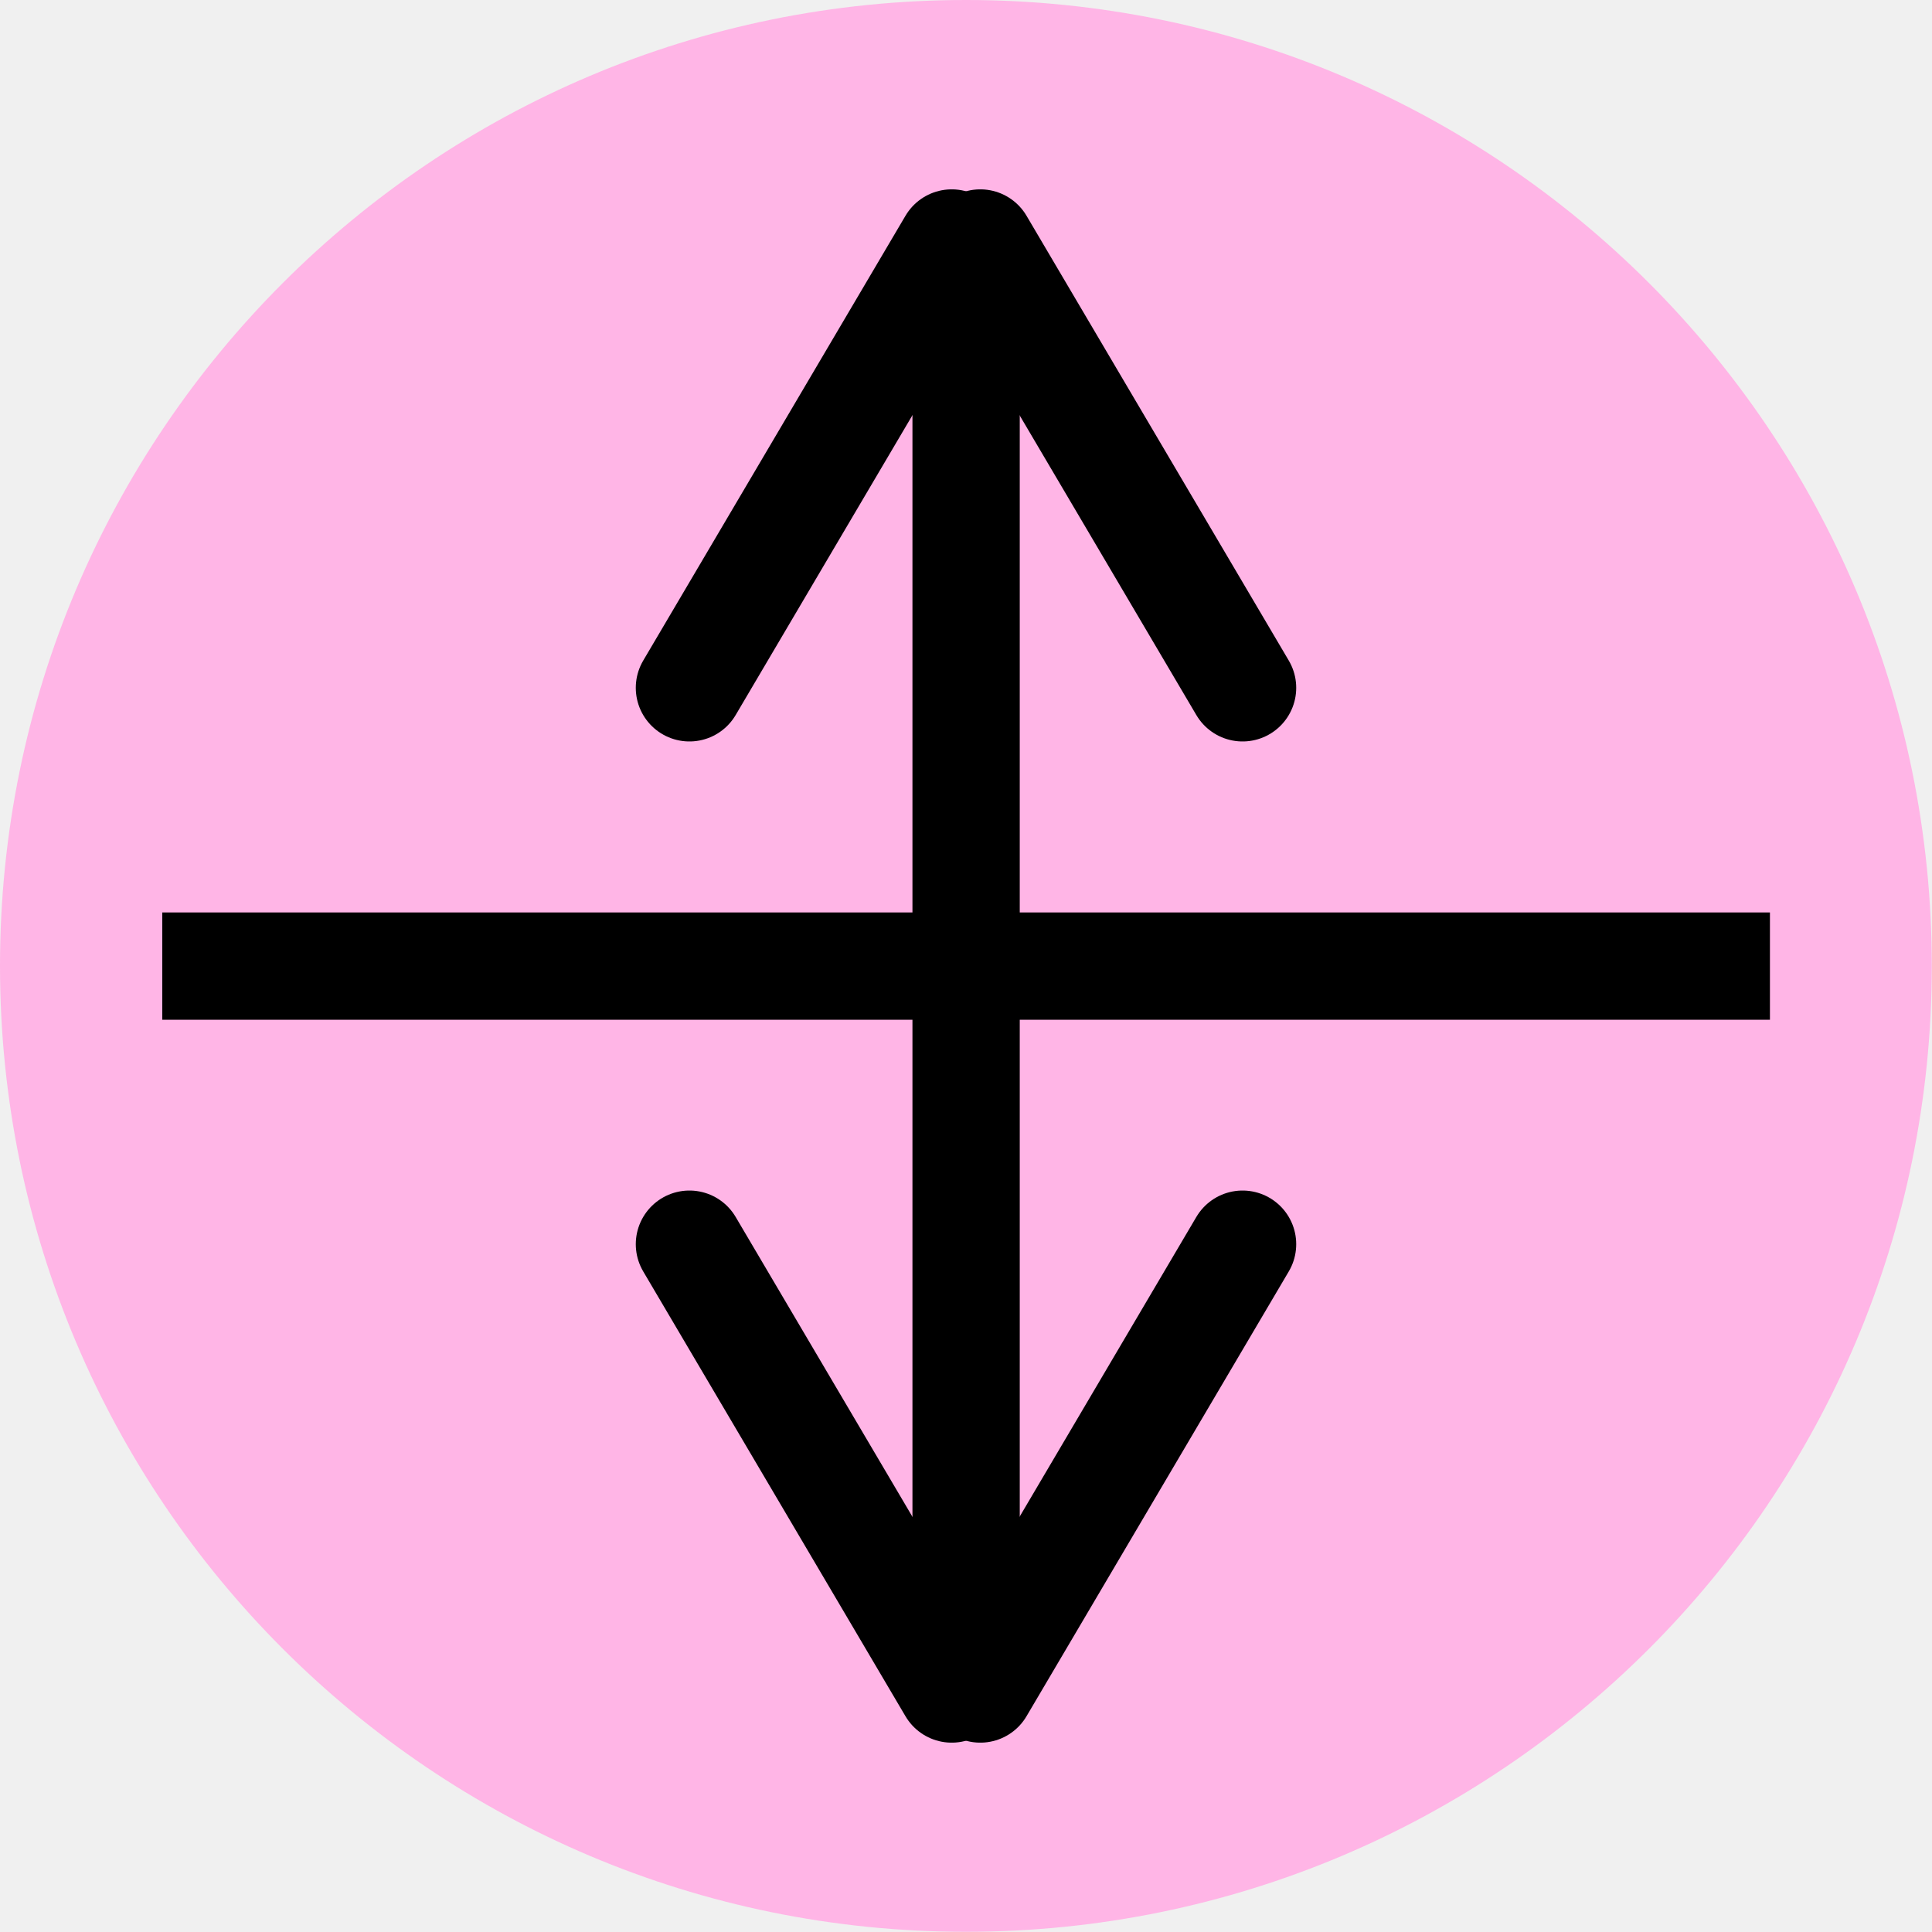
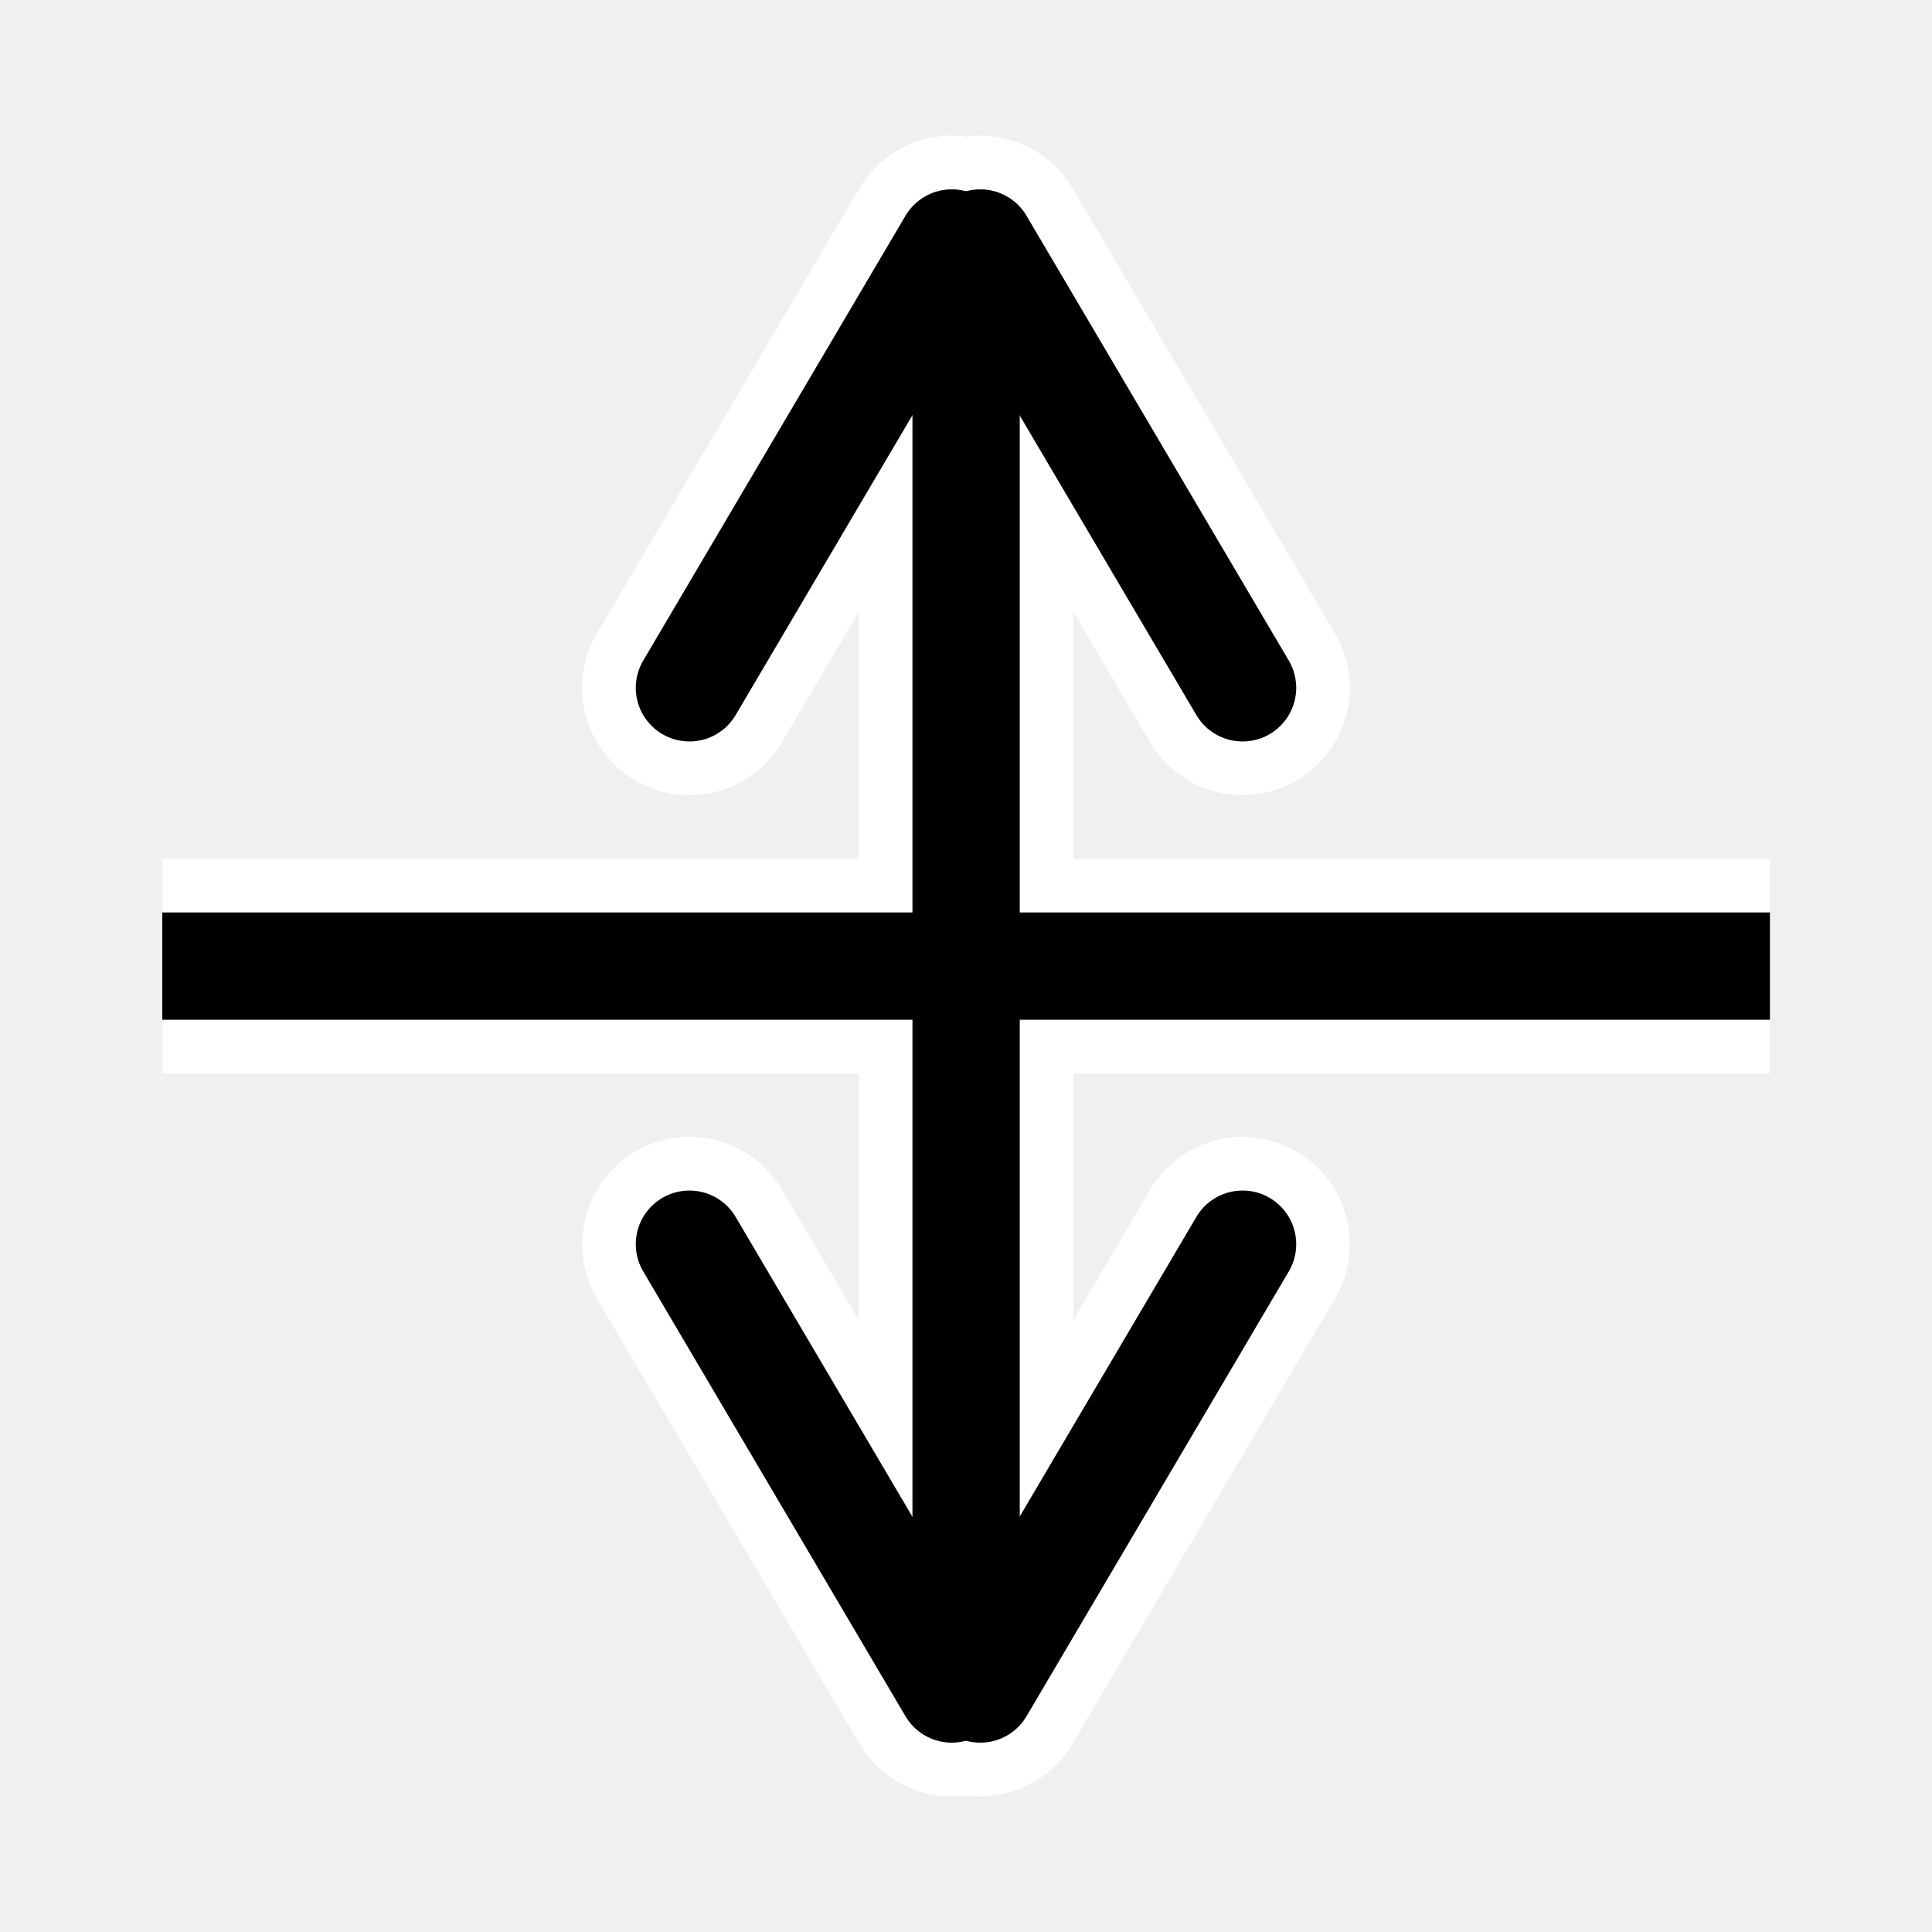
<svg xmlns="http://www.w3.org/2000/svg" width="36" height="36" viewBox="0 0 9.525 9.525" version="1.1" id="svg1">
  <defs id="defs1" />
  <g id="layer1">
-     <circle style="fill:#ffb5e6;stroke-width:0.794;stroke-linecap:round;paint-order:fill markers stroke" id="path1" cx="4.762" cy="4.762" r="4.762" />
-     <path style="fill:none;stroke:#000000;stroke-width:0.529;stroke-linecap:butt;stroke-linejoin:miter;stroke-dasharray:none;stroke-opacity:1" d="M 4.763,1.334 V 8.191" id="path2" />
-     <path style="fill:none;stroke:#000000;stroke-width:0.529;stroke-linecap:butt;stroke-linejoin:miter;stroke-dasharray:none;stroke-opacity:1" d="m 0.8,4.763 h 7.926" id="path3" />
-     <path style="fill:none;stroke:#000000;stroke-width:0.529;stroke-linecap:round;stroke-linejoin:round;stroke-dasharray:none;stroke-opacity:1" d="M 3.399,6.134 4.692,8.327" id="path4" />
-     <path style="fill:none;stroke:#000000;stroke-width:0.529;stroke-linecap:round;stroke-linejoin:round;stroke-dasharray:none;stroke-opacity:1" d="M 6.126,6.134 4.833,8.327" id="path4-3" />
-     <path style="fill:none;stroke:#000000;stroke-width:0.529;stroke-linecap:round;stroke-linejoin:round;stroke-dasharray:none;stroke-opacity:1" d="M 3.399,3.391 4.692,1.198" id="path4-0" />
-     <path style="fill:none;stroke:#000000;stroke-width:0.529;stroke-linecap:round;stroke-linejoin:round;stroke-dasharray:none;stroke-opacity:1" d="M 6.126,3.391 4.833,1.198" id="path4-3-4" />
+     <g id="g1" style="stroke:#ffffff;stroke-width:1.058;stroke-dasharray:none;stroke-opacity:1">
+       <path style="fill:none;stroke:#ffffff;stroke-width:1.058;stroke-linecap:butt;stroke-linejoin:miter;stroke-dasharray:none;stroke-opacity:1" d="M 4.763,1.334 V 8.191" id="path2" />
+       <path style="fill:none;stroke:#ffffff;stroke-width:1.058;stroke-linecap:butt;stroke-linejoin:miter;stroke-dasharray:none;stroke-opacity:1" d="m 0.8,4.763 h 7.926" id="path3" />
+       <path style="fill:none;stroke:#ffffff;stroke-width:1.058;stroke-linecap:round;stroke-linejoin:round;stroke-dasharray:none;stroke-opacity:1" d="M 3.399,6.134 4.692,8.327" id="path4" />
+       <path style="fill:none;stroke:#ffffff;stroke-width:1.058;stroke-linecap:round;stroke-linejoin:round;stroke-dasharray:none;stroke-opacity:1" d="M 6.126,6.134 4.833,8.327" id="path4-3" />
+       <path style="fill:none;stroke:#ffffff;stroke-width:1.058;stroke-linecap:round;stroke-linejoin:round;stroke-dasharray:none;stroke-opacity:1" d="M 3.399,3.391 4.692,1.198" id="path4-0" />
+       <path style="fill:none;stroke:#ffffff;stroke-width:1.058;stroke-linecap:round;stroke-linejoin:round;stroke-dasharray:none;stroke-opacity:1" d="M 6.126,3.391 4.833,1.198" id="path4-3-4" />
+     </g>
+     <g id="g2">
+       <path style="fill:none;stroke:#000000;stroke-width:0.529;stroke-linecap:butt;stroke-linejoin:miter;stroke-dasharray:none;stroke-opacity:1" d="M 4.763,1.334 V 8.191" id="path2-5" />
+       <path style="fill:none;stroke:#000000;stroke-width:0.529;stroke-linecap:butt;stroke-linejoin:miter;stroke-dasharray:none;stroke-opacity:1" d="m 0.8,4.763 h 7.926" id="path3-1" />
+       <path style="fill:none;stroke:#000000;stroke-width:0.529;stroke-linecap:round;stroke-linejoin:round;stroke-dasharray:none;stroke-opacity:1" d="M 3.399,6.134 4.692,8.327" id="path4-4" />
+       <path style="fill:none;stroke:#000000;stroke-width:0.529;stroke-linecap:round;stroke-linejoin:round;stroke-dasharray:none;stroke-opacity:1" d="M 6.126,6.134 4.833,8.327" id="path4-3-44" />
+       <path style="fill:none;stroke:#000000;stroke-width:0.529;stroke-linecap:round;stroke-linejoin:round;stroke-dasharray:none;stroke-opacity:1" d="M 3.399,3.391 4.692,1.198" id="path4-0-4" />
+       <path style="fill:none;stroke:#000000;stroke-width:0.529;stroke-linecap:round;stroke-linejoin:round;stroke-dasharray:none;stroke-opacity:1" d="M 6.126,3.391 4.833,1.198" id="path4-3-4-3" />
+     </g>
  </g>
</svg>
